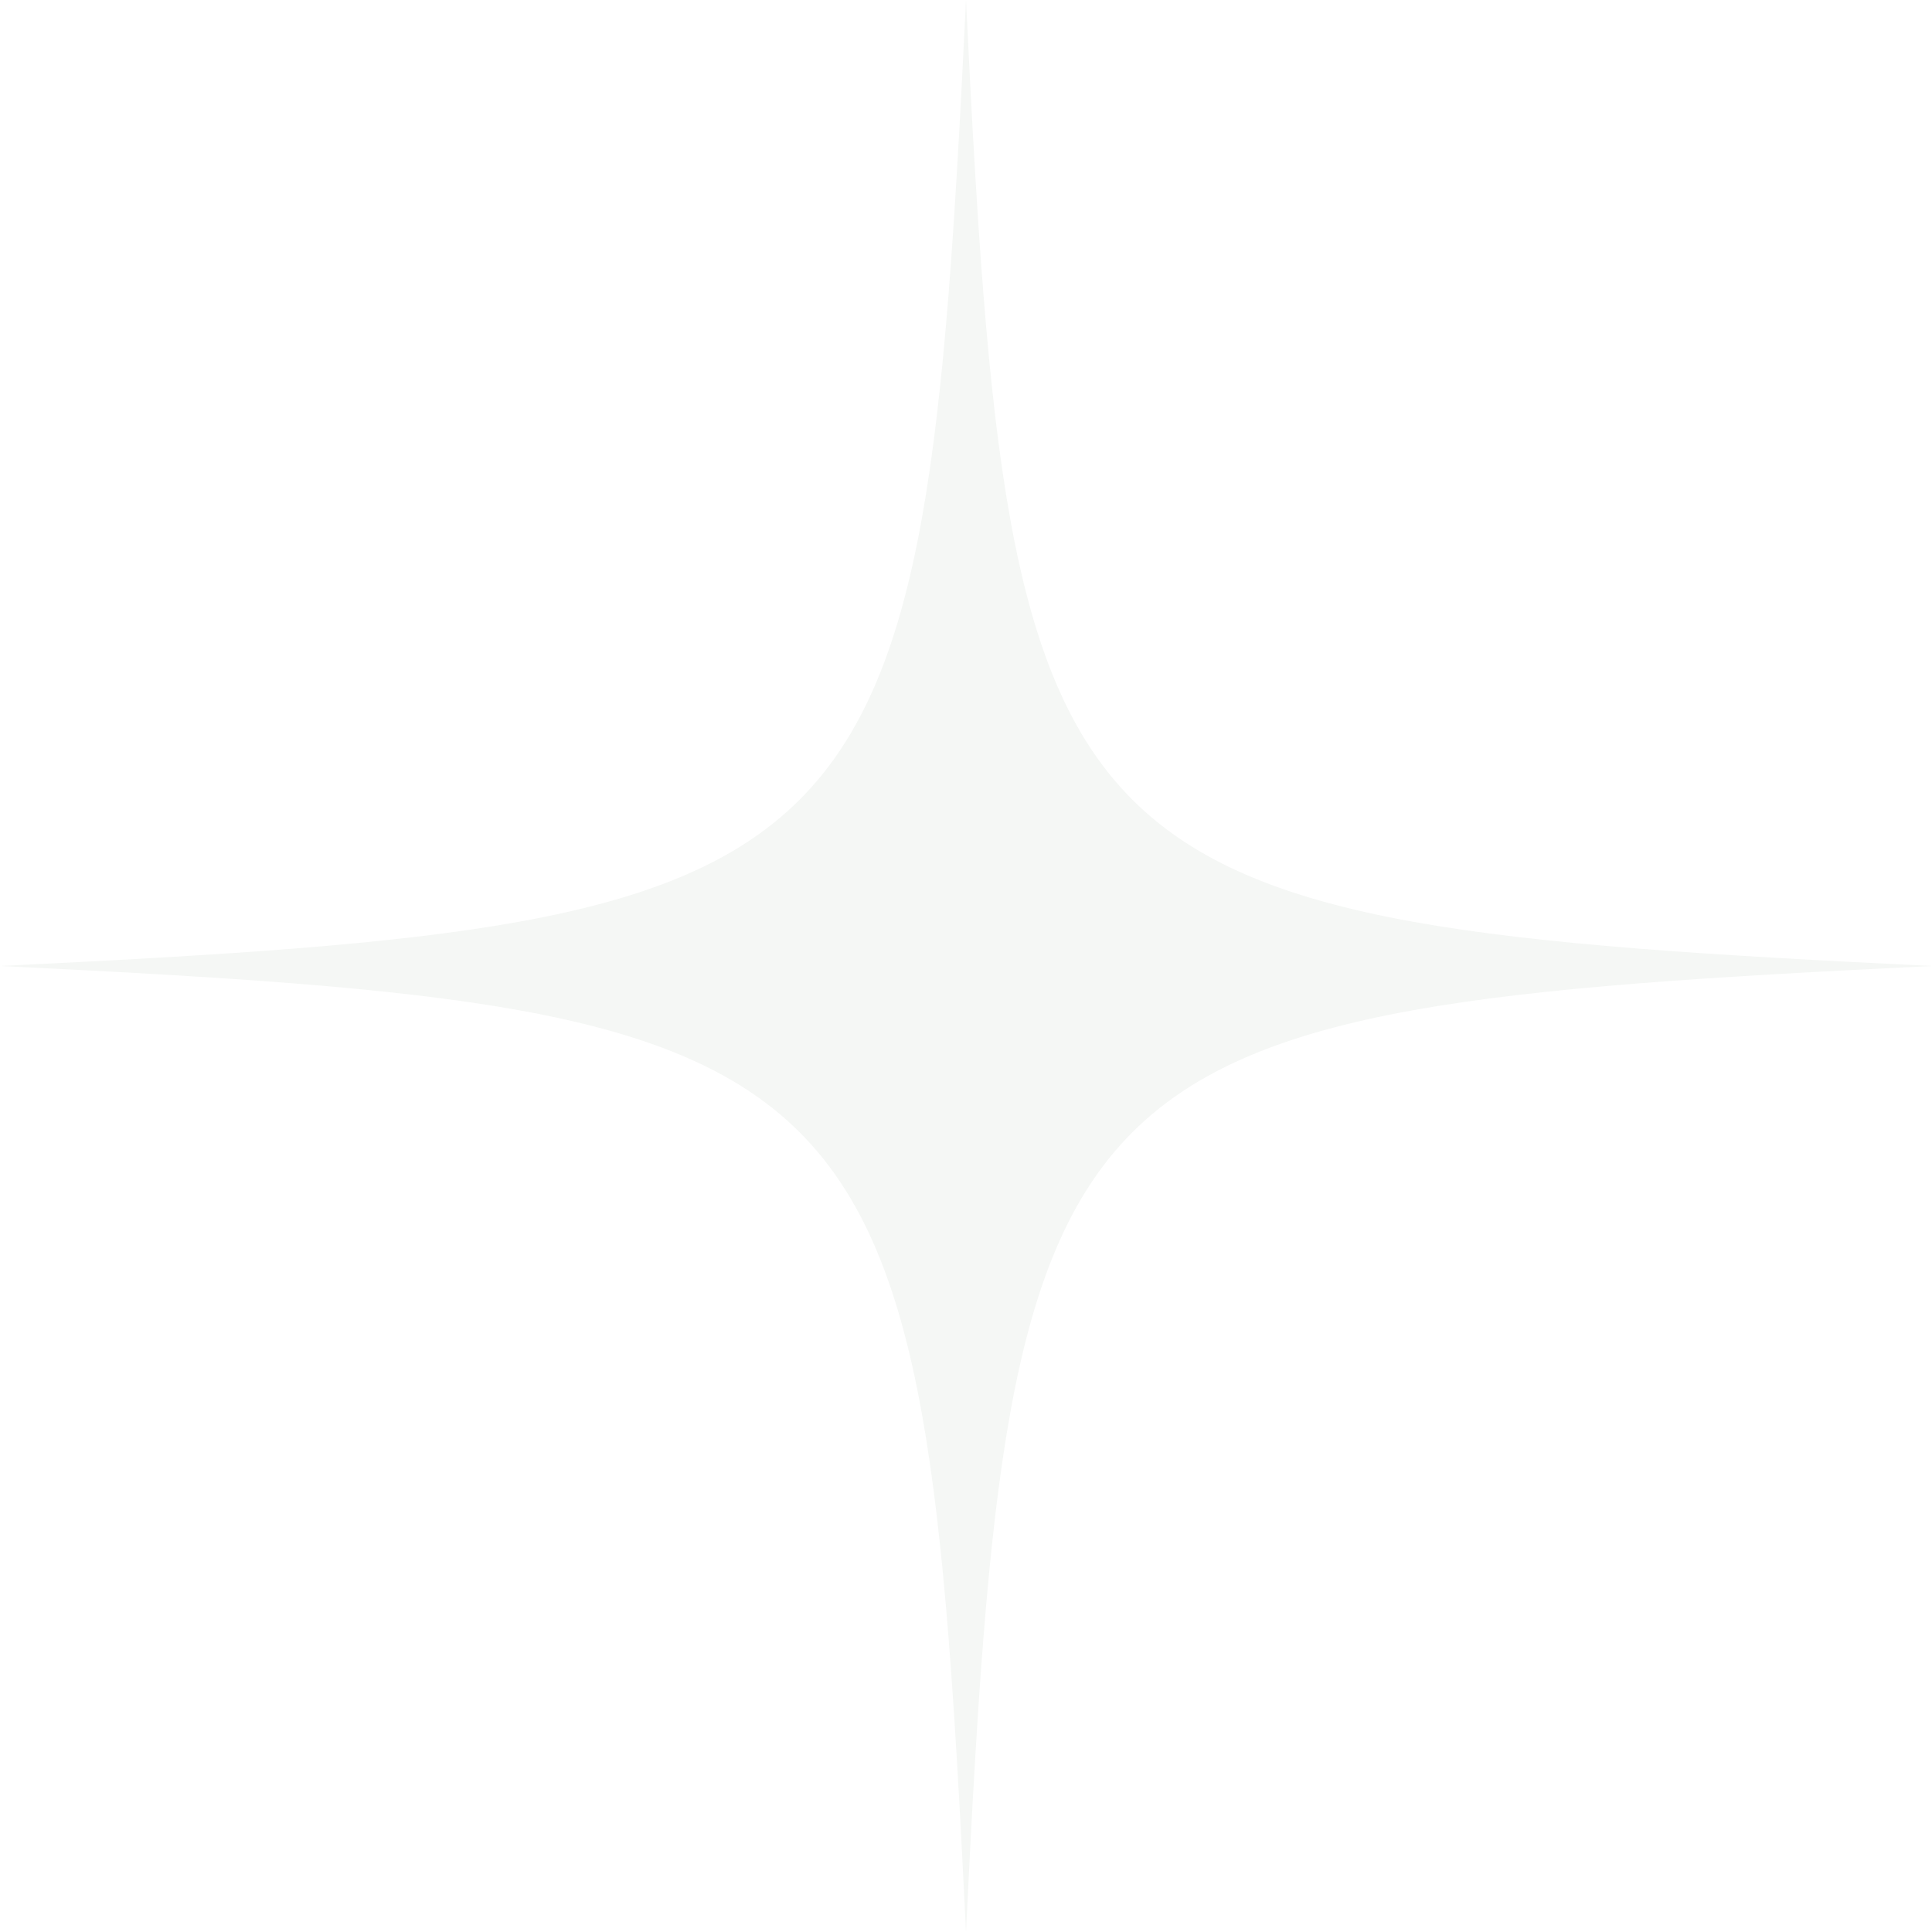
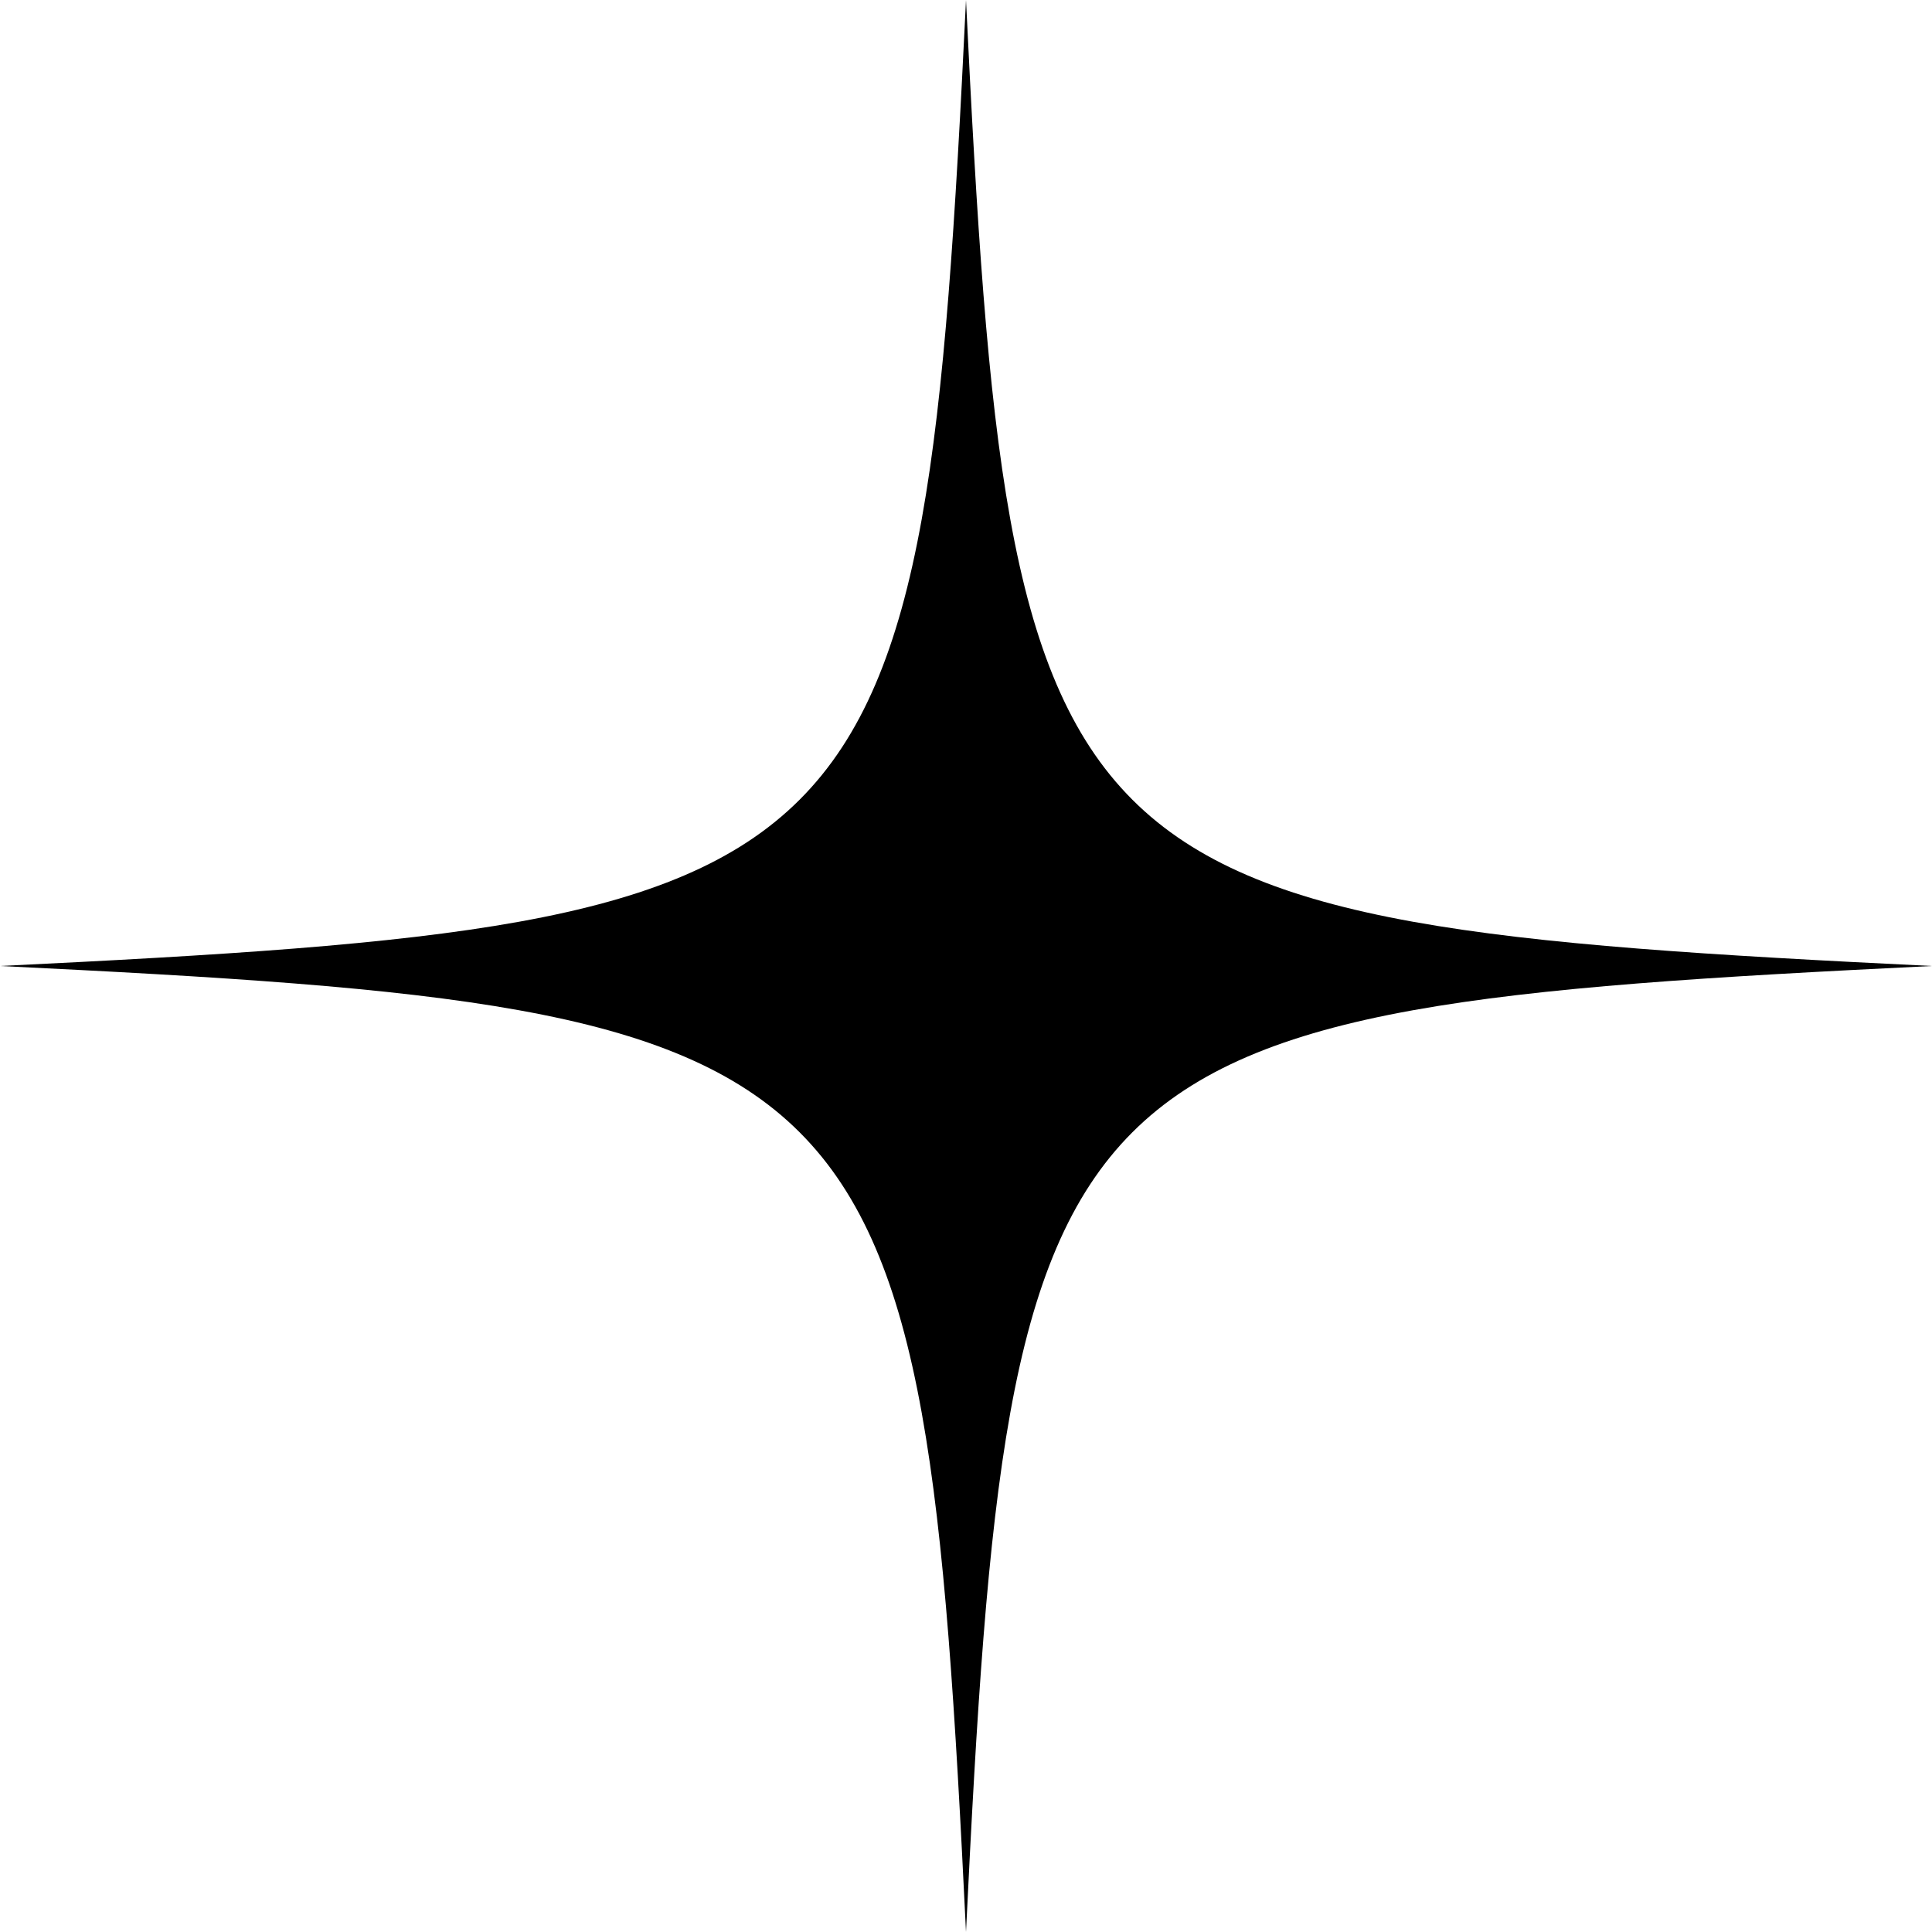
- <svg xmlns="http://www.w3.org/2000/svg" width="25" height="25" viewBox="0 0 25 25" fill="none">
-   <path d="M12.5 0C11.943 11.484 11.484 11.943 0 12.5C11.484 13.057 11.943 13.516 12.5 25C13.057 13.516 13.516 13.057 25 12.5C13.516 11.943 13.057 11.484 12.5 0Z" fill="#F5F7F5" />
+ <svg xmlns="http://www.w3.org/2000/svg" viewBox="0 0 25 25" fill="currentColor">
+   <path d="M12.5 0C11.943 11.484 11.484 11.943 0 12.5C11.484 13.057 11.943 13.516 12.5 25C13.057 13.516 13.516 13.057 25 12.5C13.516 11.943 13.057 11.484 12.5 0Z" />
</svg>
